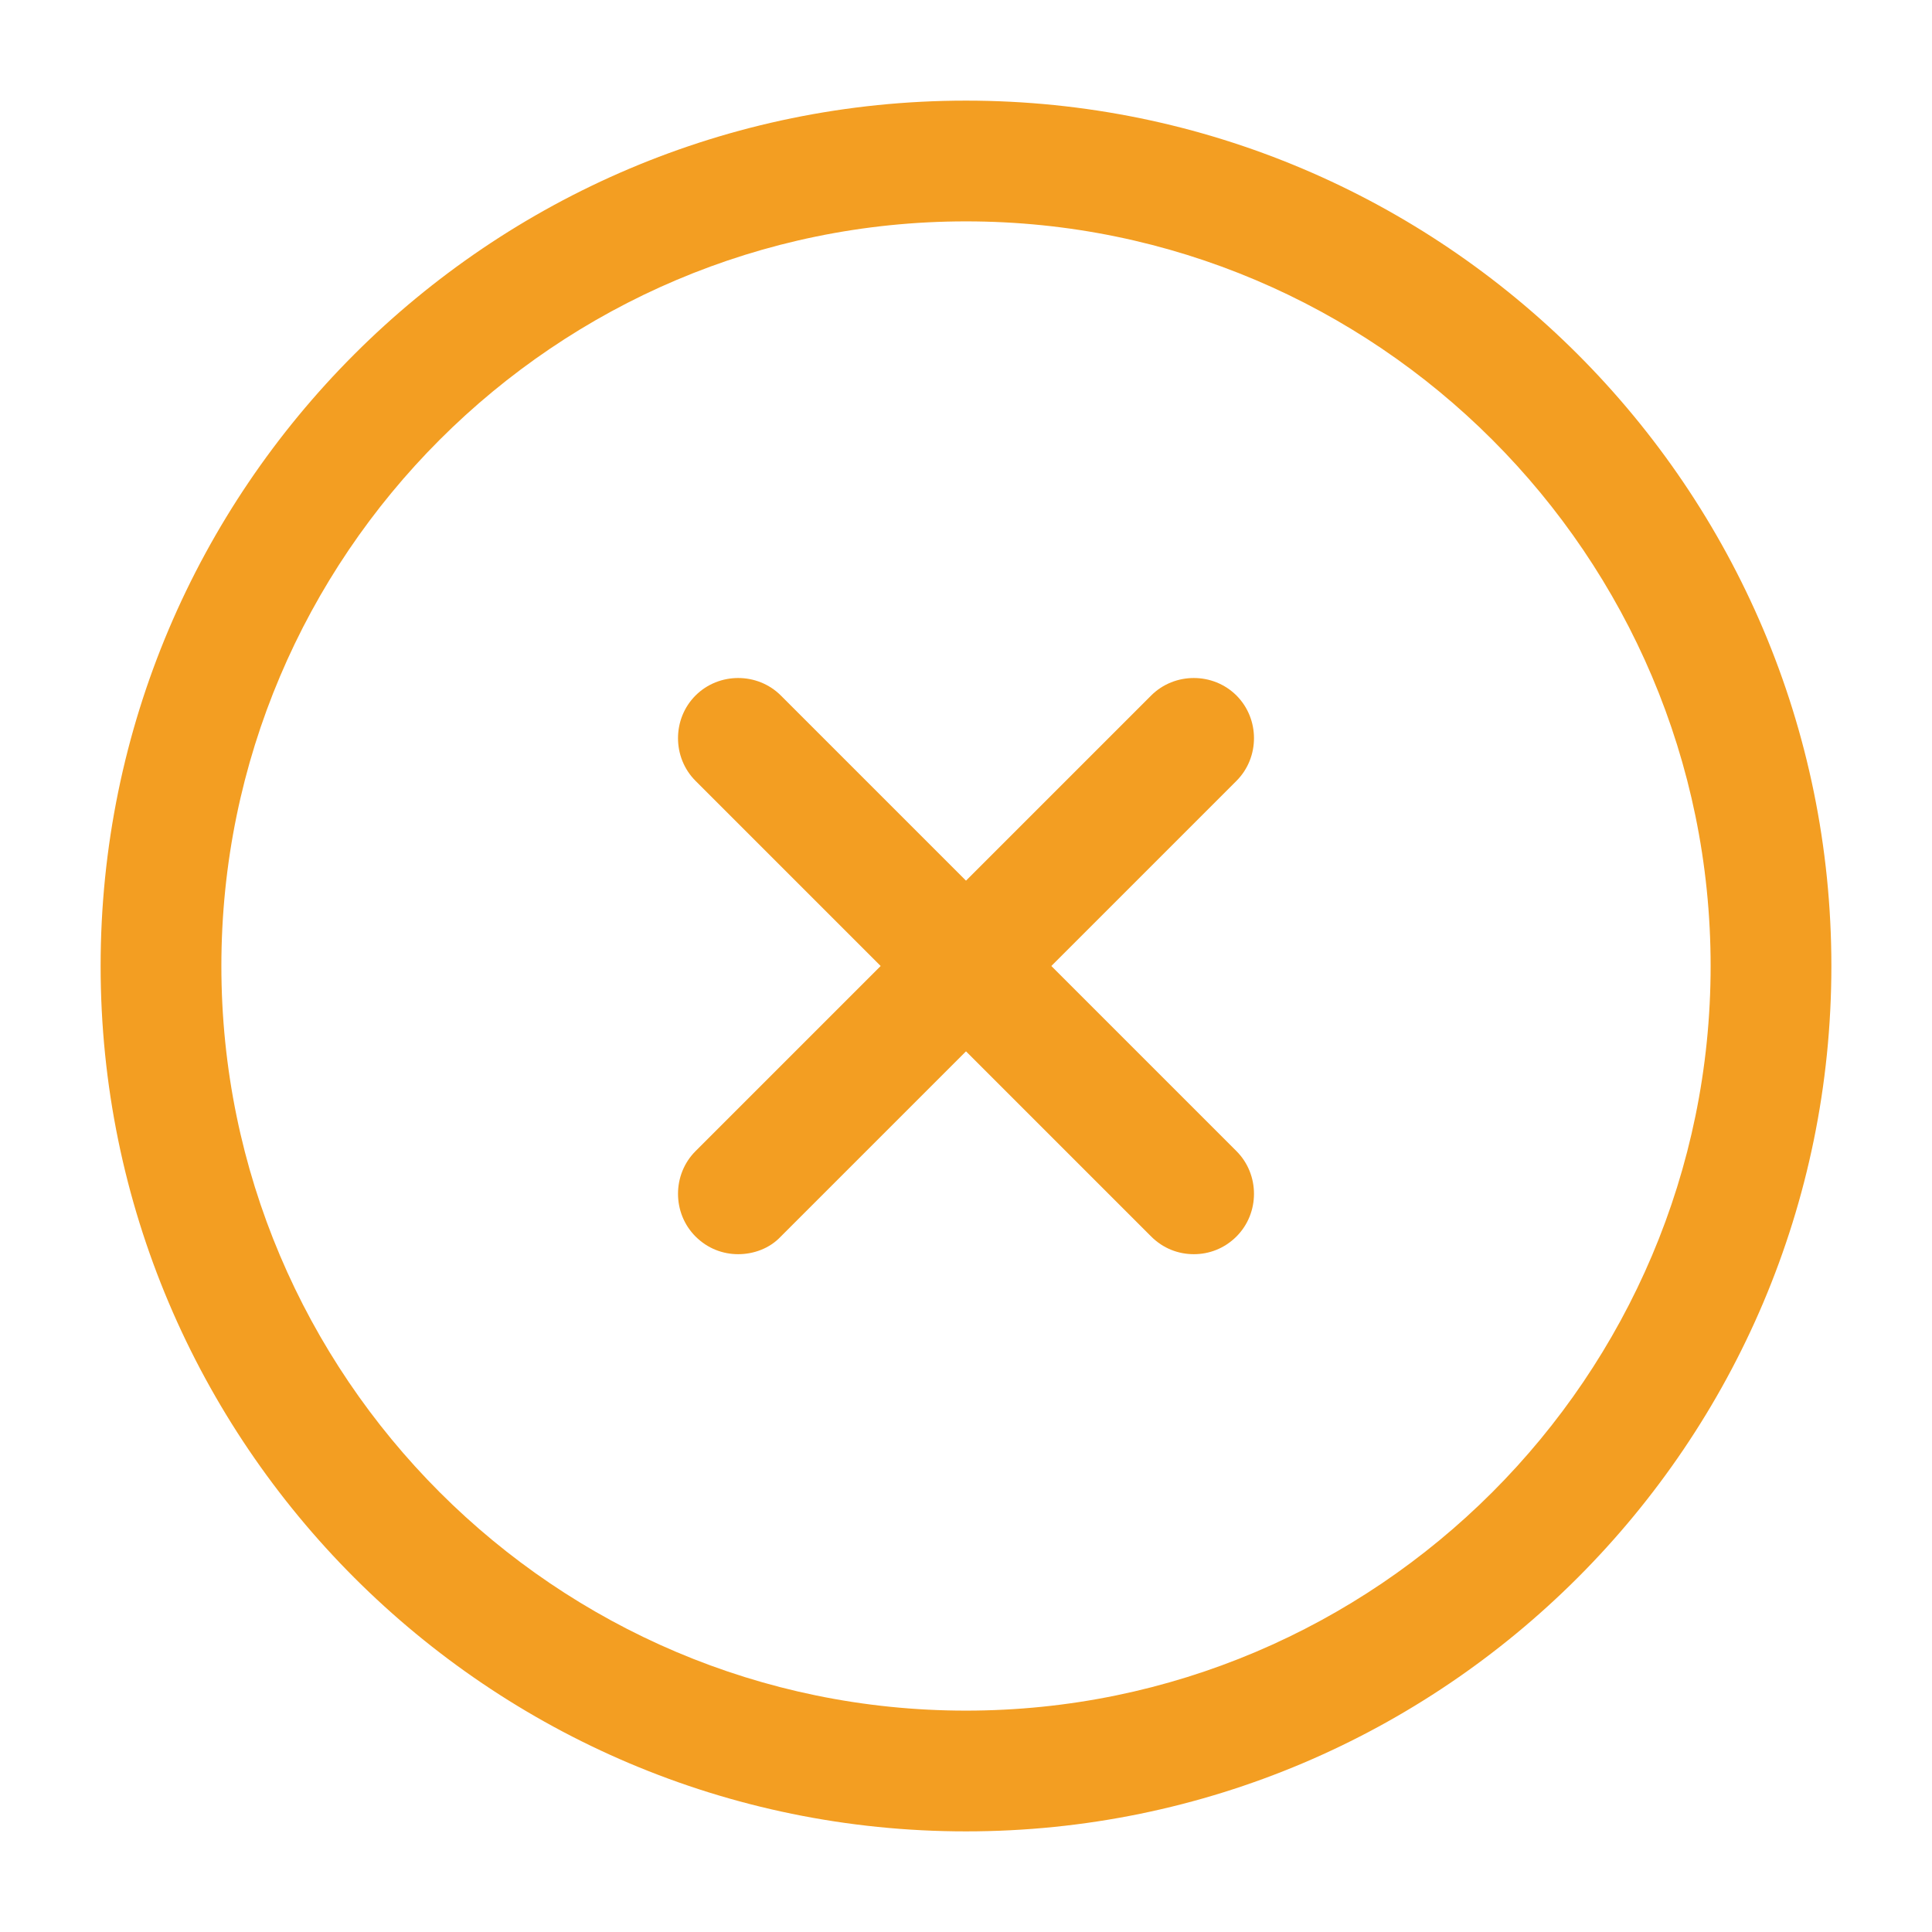
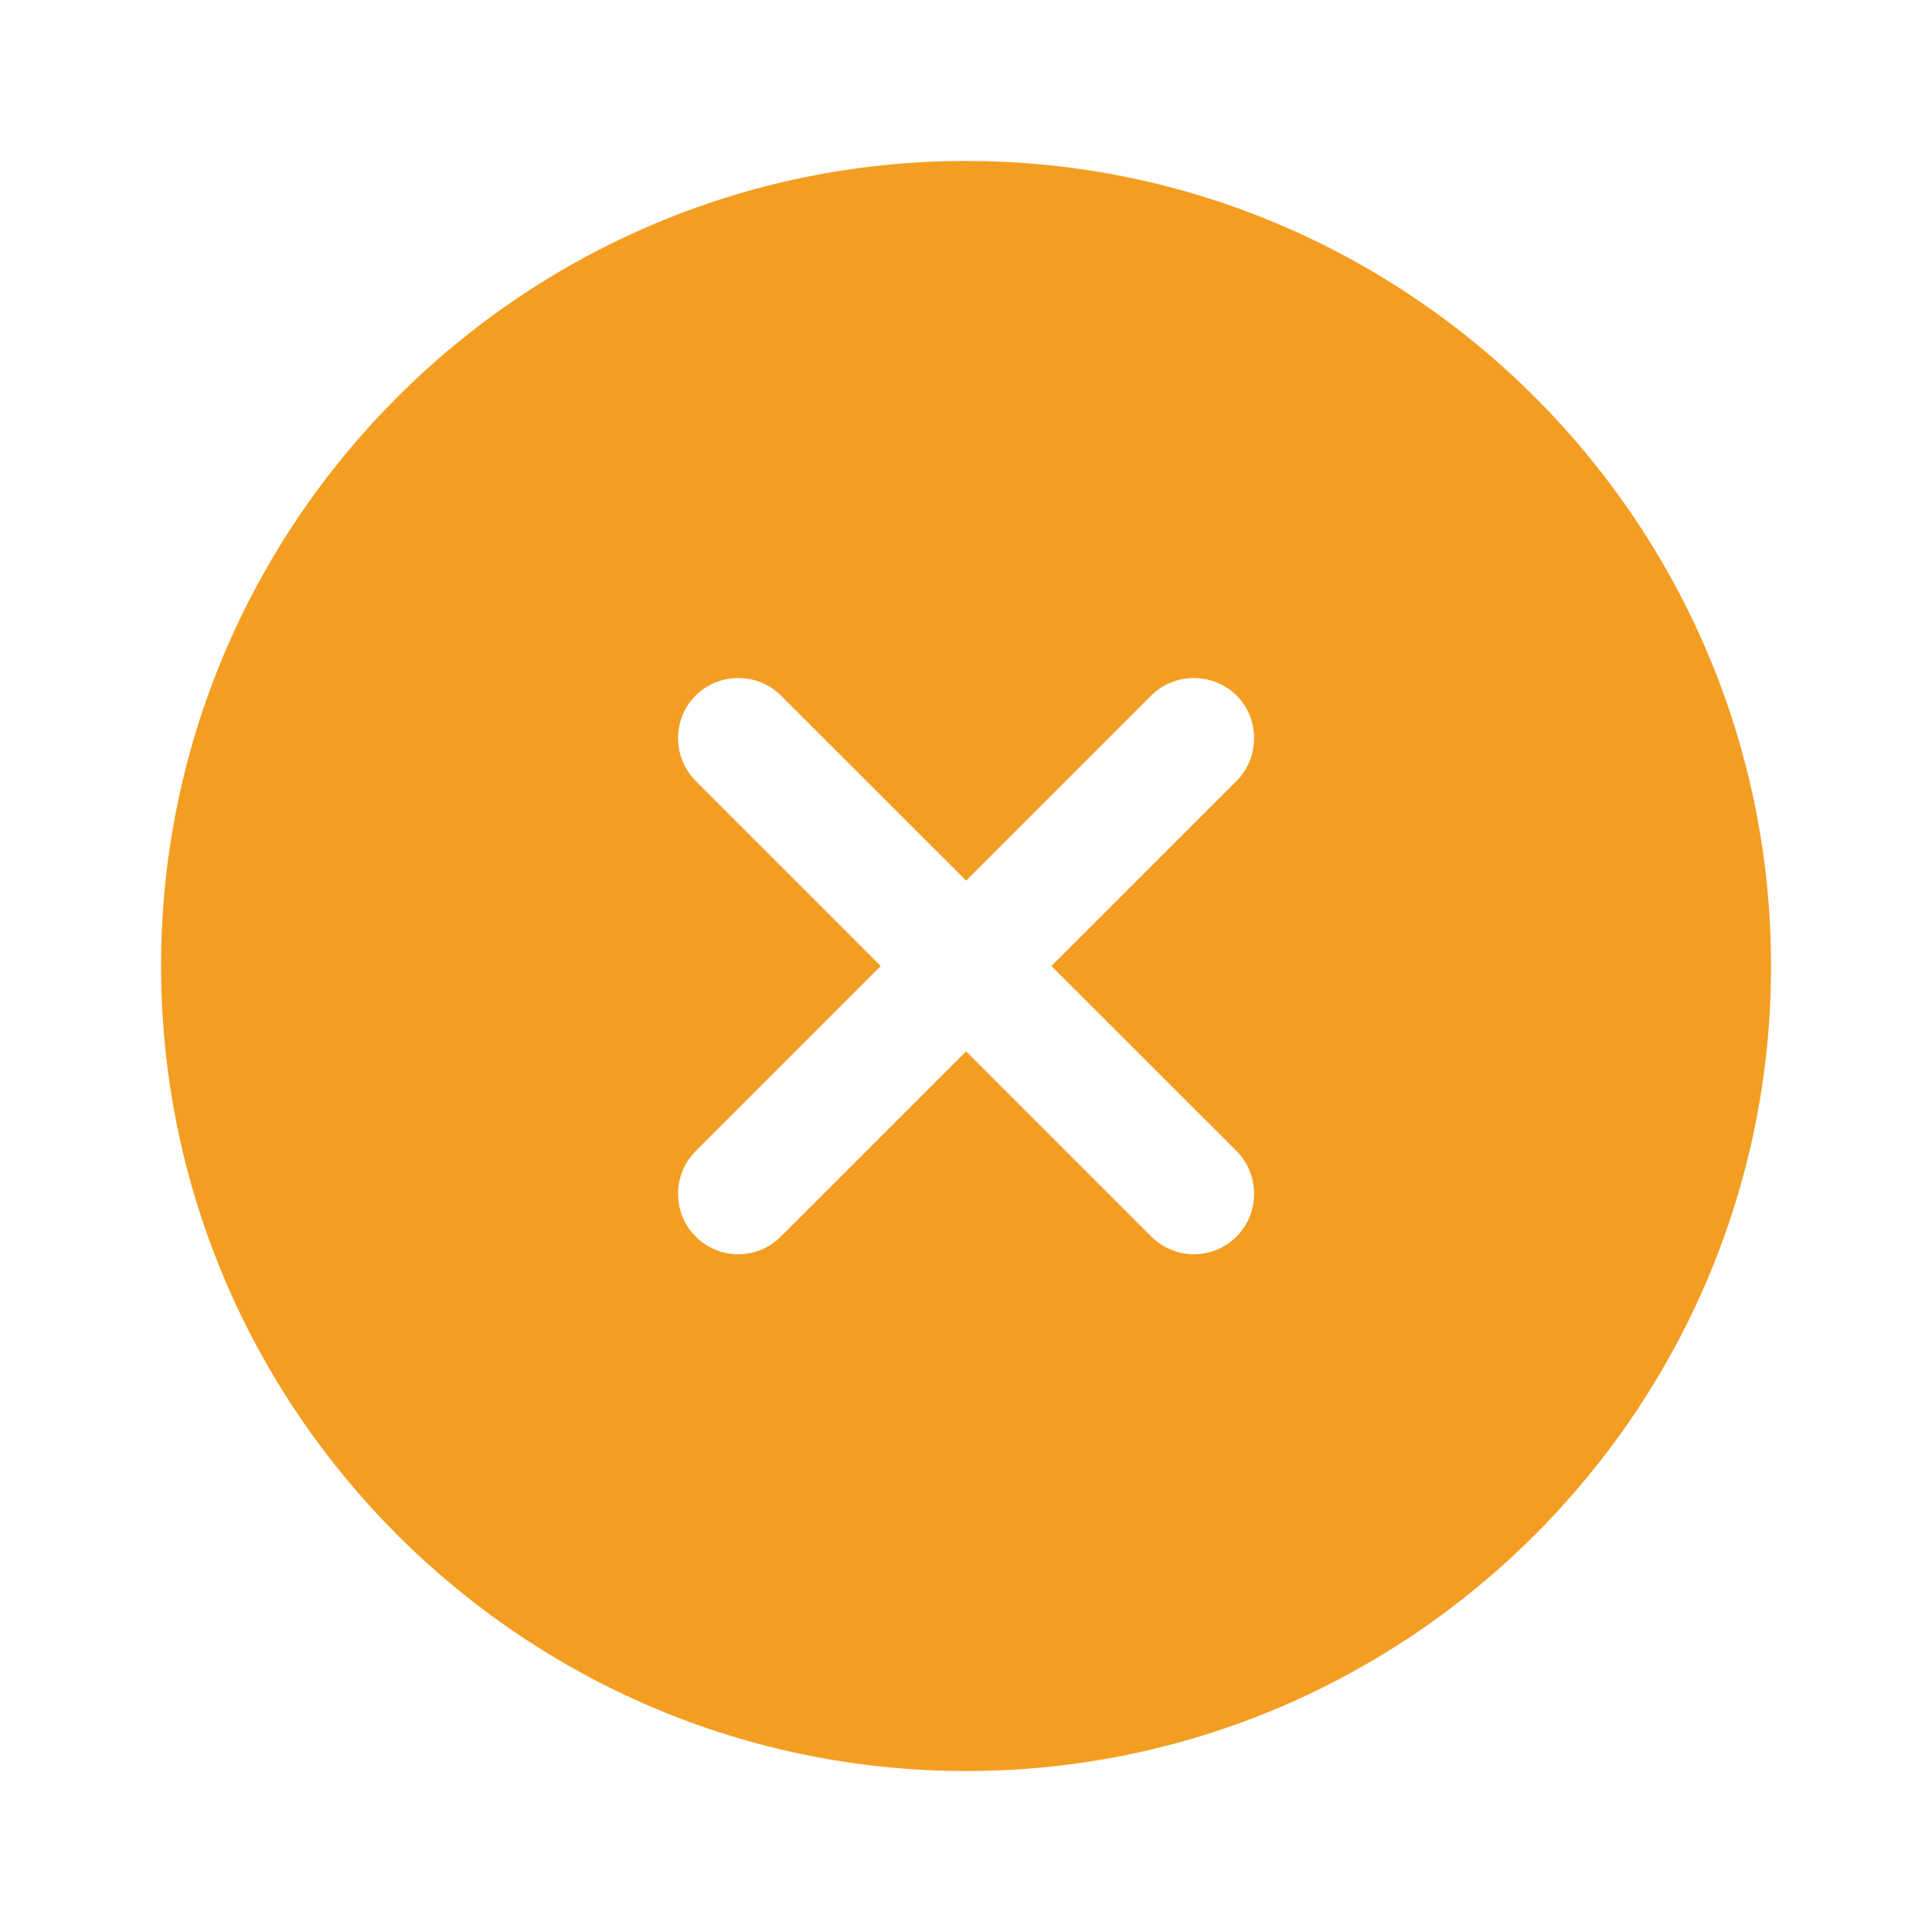
- <svg xmlns="http://www.w3.org/2000/svg" width="24" height="24" viewBox="0 0 24 24" fill="none">
-   <path d="M12 22.75C6.07 22.75 1.25 17.93 1.25 12C1.25 6.07 6.07 1.25 12 1.25C17.93 1.25 22.75 6.07 22.75 12C22.75 17.93 17.93 22.75 12 22.75ZM12 2.75C6.9 2.75 2.75 6.9 2.75 12C2.75 17.1 6.9 21.25 12 21.25C17.1 21.25 21.25 17.1 21.25 12C21.25 6.9 17.1 2.75 12 2.75Z" fill="#F39E22" />
-   <path d="M9.17 15.58C8.98 15.58 8.79 15.51 8.64 15.36C8.35 15.07 8.35 14.59 8.64 14.3L14.3 8.64C14.59 8.35 15.07 8.35 15.36 8.64C15.65 8.93 15.65 9.41 15.36 9.7L9.7 15.36C9.56 15.51 9.36 15.58 9.17 15.58Z" fill="#F39E22" />
-   <path d="M14.83 15.58C14.64 15.58 14.45 15.51 14.3 15.36L8.64 9.7C8.35 9.41 8.35 8.93 8.64 8.64C8.93 8.35 9.41 8.35 9.7 8.64L15.36 14.3C15.65 14.59 15.65 15.07 15.36 15.36C15.21 15.51 15.02 15.58 14.83 15.58Z" fill="#F39E22" />
+ <svg xmlns="http://www.w3.org/2000/svg" width="16" height="16" viewBox="0 0 16 16" fill="none">
+   <path d="M8.001 1.333C4.327 1.333 1.334 4.327 1.334 8C1.334 11.673 4.327 14.667 8.001 14.667C11.674 14.667 14.667 11.673 14.667 8C14.667 4.327 11.674 1.333 8.001 1.333ZM10.241 9.533C10.434 9.727 10.434 10.047 10.241 10.24C10.141 10.34 10.014 10.387 9.887 10.387C9.761 10.387 9.634 10.34 9.534 10.24L8.001 8.707L6.467 10.24C6.367 10.34 6.241 10.387 6.114 10.387C5.987 10.387 5.861 10.34 5.761 10.24C5.567 10.047 5.567 9.727 5.761 9.533L7.294 8L5.761 6.467C5.567 6.273 5.567 5.953 5.761 5.76C5.954 5.567 6.274 5.567 6.467 5.76L8.001 7.293L9.534 5.76C9.727 5.567 10.047 5.567 10.241 5.76C10.434 5.953 10.434 6.273 10.241 6.467L8.707 8L10.241 9.533Z" fill="#F39E22" />
</svg>
